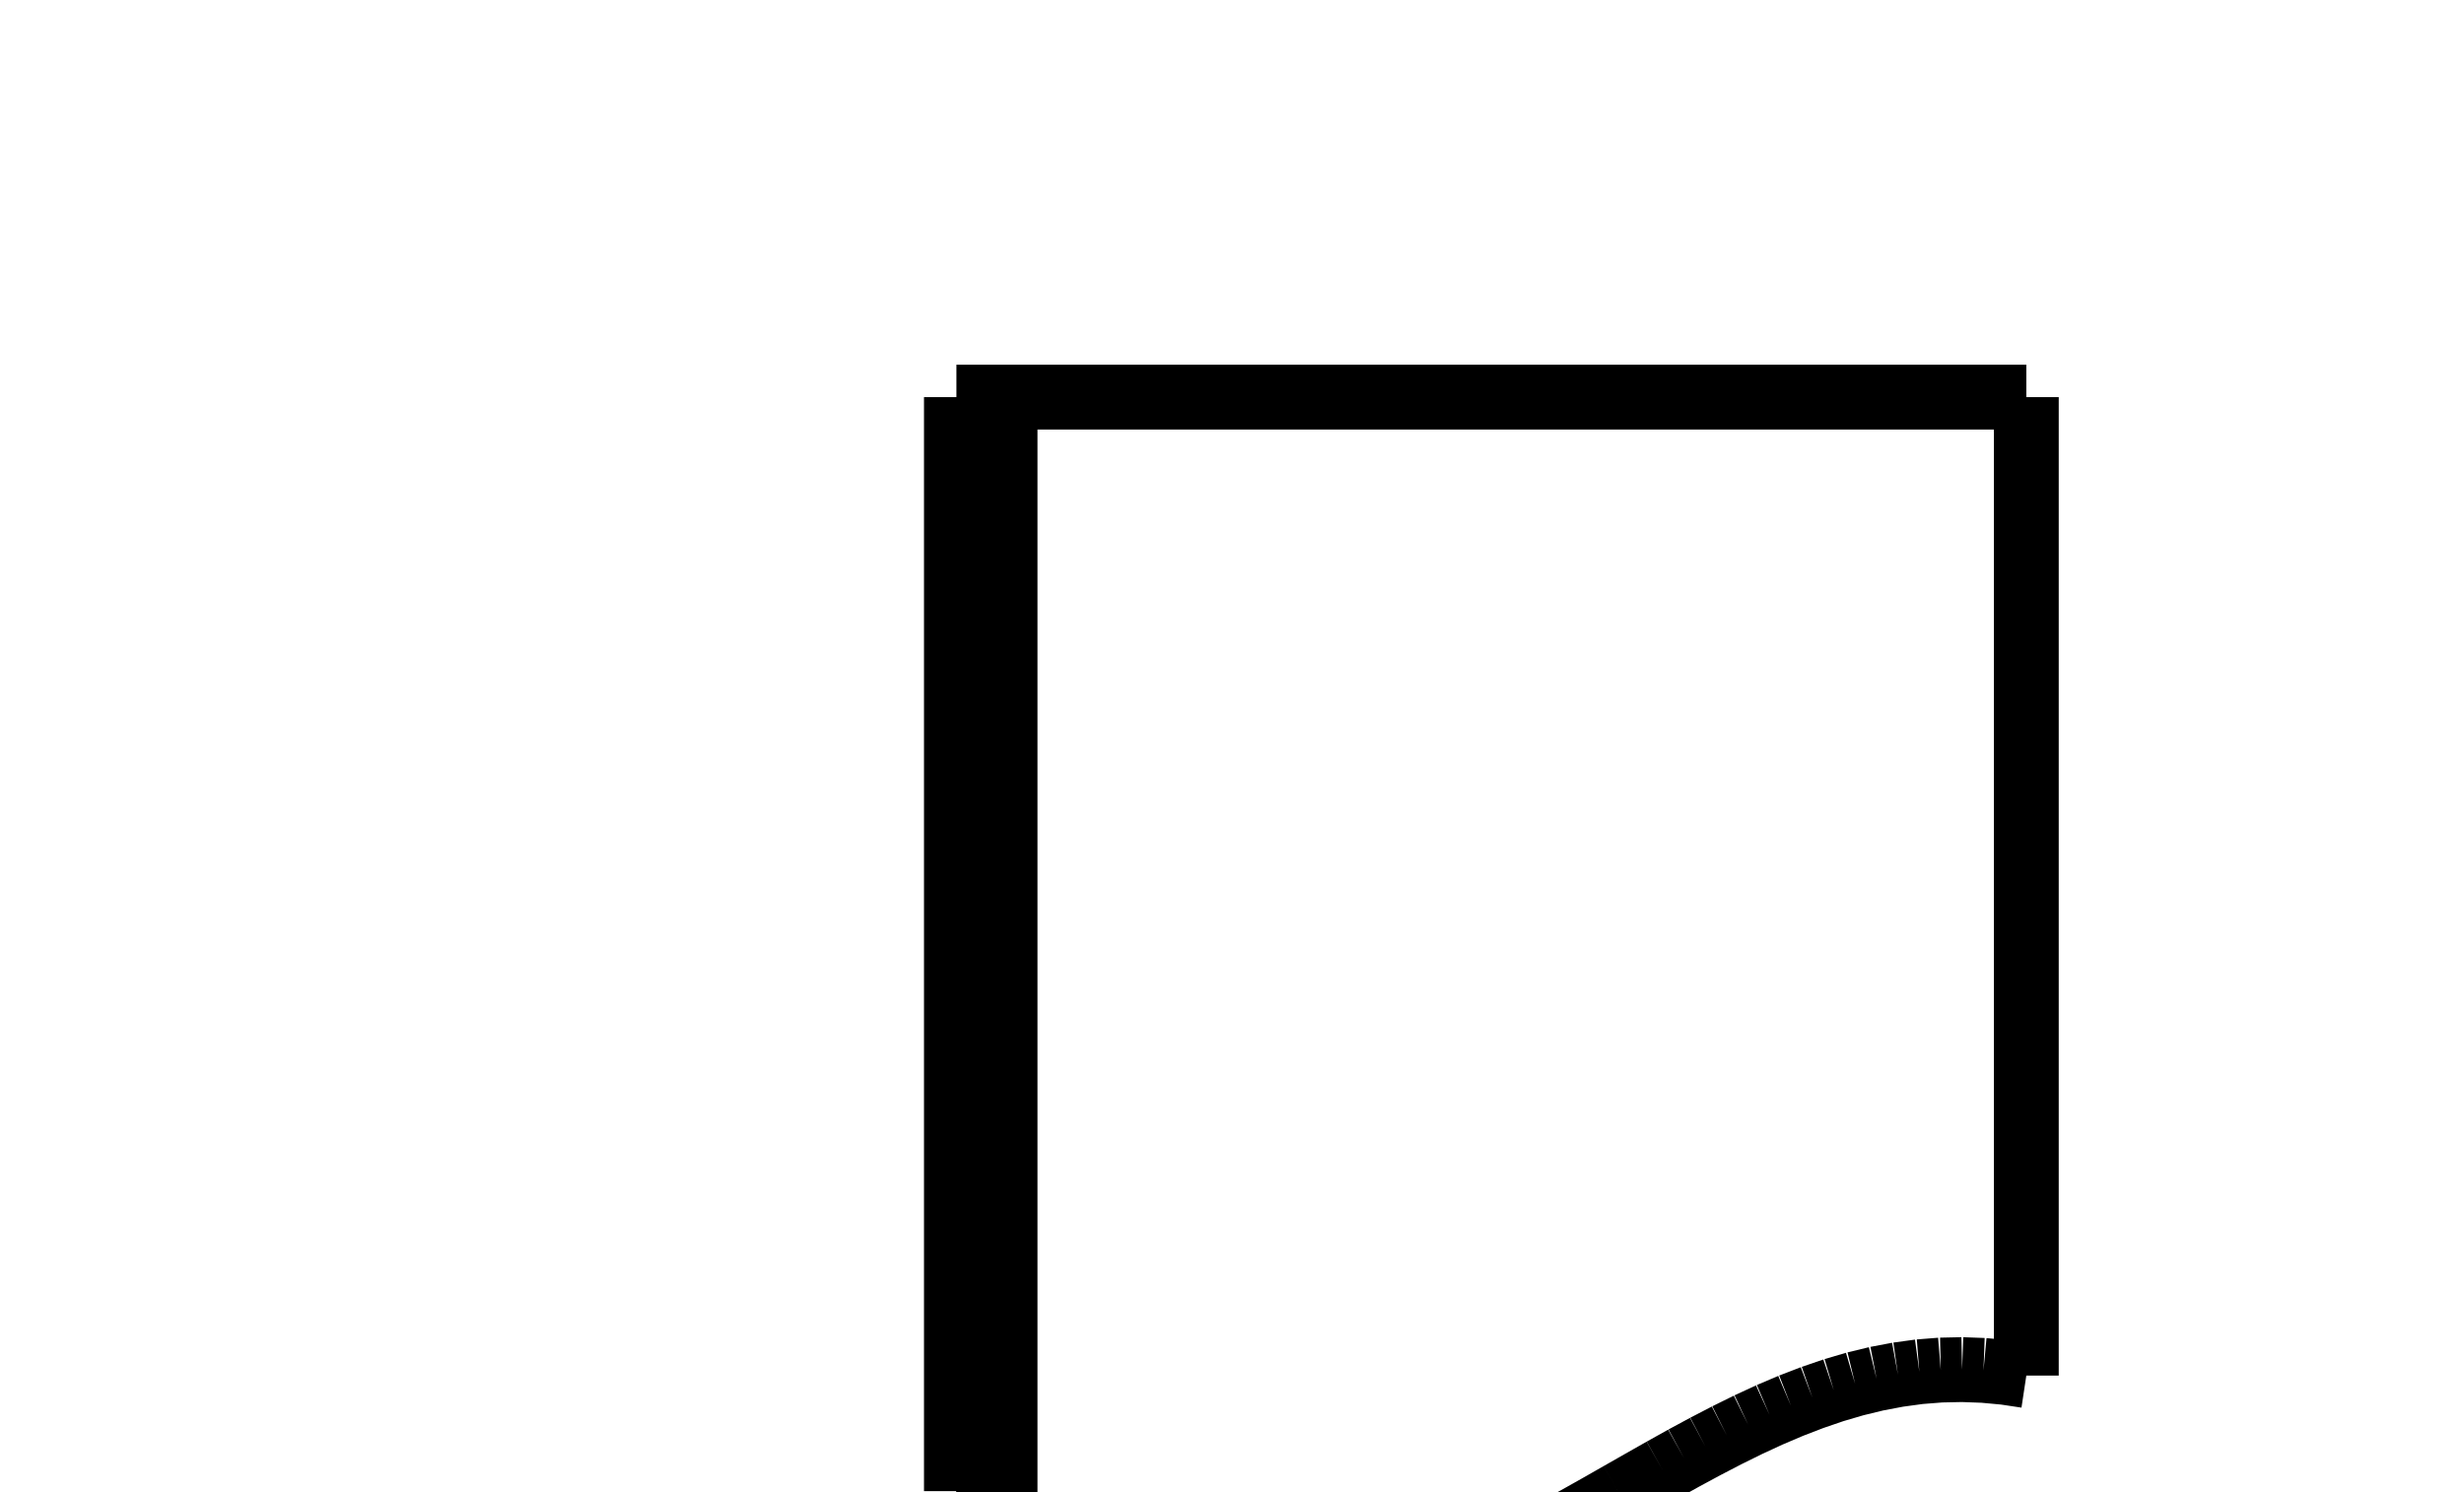
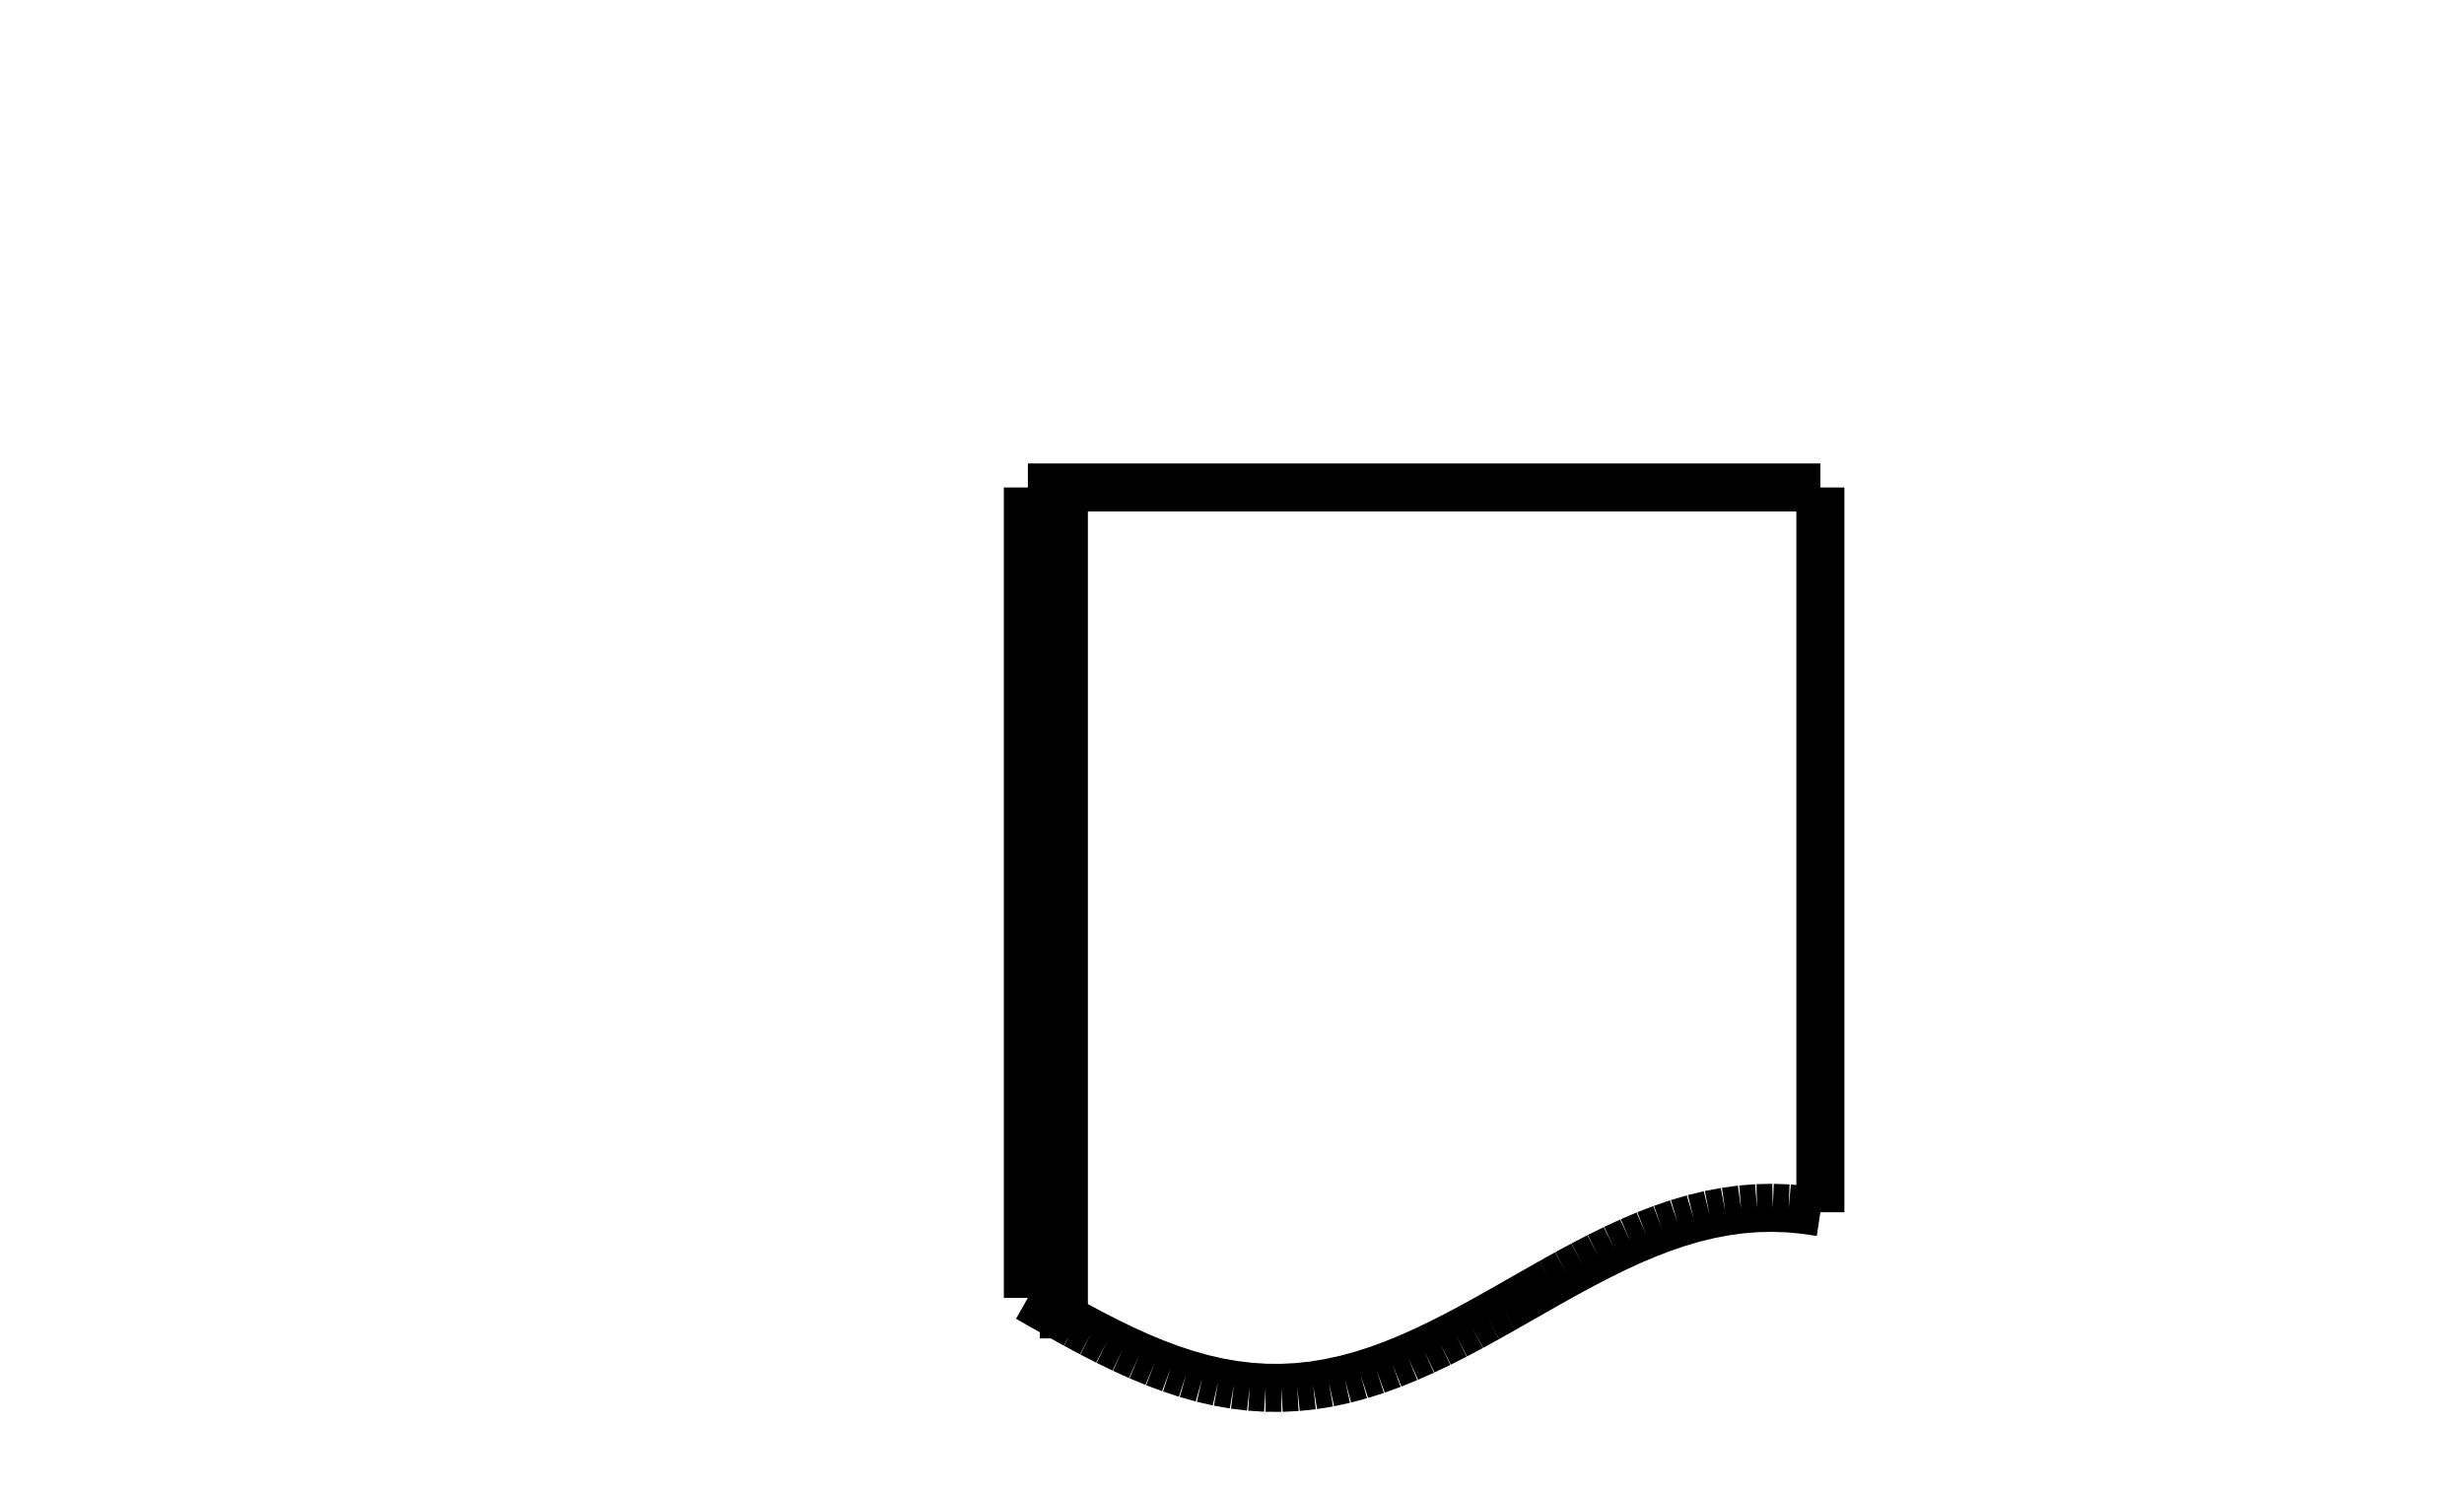
- <svg xmlns="http://www.w3.org/2000/svg" id="s2m-shape-linedDocument" width="100%" class="flowchart" style="max-width: 76px;" viewBox="-8 -8 76 46" role="graphics-document document" aria-roledescription="flowchart-v2">
+ <svg xmlns="http://www.w3.org/2000/svg" id="s2m-shape-linedDocument" width="100%" class="flowchart" style="max-width: 76px;" viewBox="-21.30 -16.05 102.60 62.10" role="graphics-document document" aria-roledescription="flowchart-v2">
  <g>
    <marker id="s2m-shape-linedDocument_flowchart-v2-pointEnd" class="marker flowchart-v2" viewBox="0 0 10 10" refX="5" refY="5" markerUnits="userSpaceOnUse" markerWidth="8" markerHeight="8" orient="auto">
      <path d="M 0 0 L 10 5 L 0 10 z" class="arrowMarkerPath" style="stroke-width: 1; stroke-dasharray: 1,0;" />
    </marker>
    <marker id="s2m-shape-linedDocument_flowchart-v2-pointStart" class="marker flowchart-v2" viewBox="0 0 10 10" refX="4.5" refY="5" markerUnits="userSpaceOnUse" markerWidth="8" markerHeight="8" orient="auto">
      <path d="M 0 5 L 10 10 L 10 0 z" class="arrowMarkerPath" style="stroke-width: 1; stroke-dasharray: 1,0;" />
    </marker>
    <marker id="s2m-shape-linedDocument_flowchart-v2-pointEnd-margin" class="marker flowchart-v2" viewBox="0 0 11.5 14" refX="11.5" refY="7" markerUnits="userSpaceOnUse" markerWidth="10.5" markerHeight="14" orient="auto">
      <path d="M 0 0 L 11.5 7 L 0 14 z" class="arrowMarkerPath" style="stroke-width: 0; stroke-dasharray: 1,0;" />
    </marker>
    <marker id="s2m-shape-linedDocument_flowchart-v2-pointStart-margin" class="marker flowchart-v2" viewBox="0 0 11.5 14" refX="1" refY="7" markerUnits="userSpaceOnUse" markerWidth="11.5" markerHeight="14" orient="auto">
      <polygon points="0,7 11.5,14 11.5,0" class="arrowMarkerPath" style="stroke-width: 0; stroke-dasharray: 1,0;" />
    </marker>
    <marker id="s2m-shape-linedDocument_flowchart-v2-circleEnd" class="marker flowchart-v2" viewBox="0 0 10 10" refX="11" refY="5" markerUnits="userSpaceOnUse" markerWidth="11" markerHeight="11" orient="auto">
      <circle cx="5" cy="5" r="5" class="arrowMarkerPath" style="stroke-width: 1; stroke-dasharray: 1,0;" />
    </marker>
    <marker id="s2m-shape-linedDocument_flowchart-v2-circleStart" class="marker flowchart-v2" viewBox="0 0 10 10" refX="-1" refY="5" markerUnits="userSpaceOnUse" markerWidth="11" markerHeight="11" orient="auto">
      <circle cx="5" cy="5" r="5" class="arrowMarkerPath" style="stroke-width: 1; stroke-dasharray: 1,0;" />
    </marker>
    <marker id="s2m-shape-linedDocument_flowchart-v2-circleEnd-margin" class="marker flowchart-v2" viewBox="0 0 10 10" refY="5" refX="12.25" markerUnits="userSpaceOnUse" markerWidth="14" markerHeight="14" orient="auto">
      <circle cx="5" cy="5" r="5" class="arrowMarkerPath" style="stroke-width: 0; stroke-dasharray: 1,0;" />
    </marker>
    <marker id="s2m-shape-linedDocument_flowchart-v2-circleStart-margin" class="marker flowchart-v2" viewBox="0 0 10 10" refX="-2" refY="5" markerUnits="userSpaceOnUse" markerWidth="14" markerHeight="14" orient="auto">
      <circle cx="5" cy="5" r="5" class="arrowMarkerPath" style="stroke-width: 0; stroke-dasharray: 1,0;" />
    </marker>
    <marker id="s2m-shape-linedDocument_flowchart-v2-crossEnd" class="marker cross flowchart-v2" viewBox="0 0 11 11" refX="12" refY="5.2" markerUnits="userSpaceOnUse" markerWidth="11" markerHeight="11" orient="auto">
      <path d="M 1,1 l 9,9 M 10,1 l -9,9" class="arrowMarkerPath" style="stroke-width: 2; stroke-dasharray: 1,0;" />
    </marker>
    <marker id="s2m-shape-linedDocument_flowchart-v2-crossStart" class="marker cross flowchart-v2" viewBox="0 0 11 11" refX="-1" refY="5.2" markerUnits="userSpaceOnUse" markerWidth="11" markerHeight="11" orient="auto">
      <path d="M 1,1 l 9,9 M 10,1 l -9,9" class="arrowMarkerPath" style="stroke-width: 2; stroke-dasharray: 1,0;" />
    </marker>
    <marker id="s2m-shape-linedDocument_flowchart-v2-crossEnd-margin" class="marker cross flowchart-v2" viewBox="0 0 15 15" refX="17.7" refY="7.5" markerUnits="userSpaceOnUse" markerWidth="12" markerHeight="12" orient="auto">
      <path d="M 1,1 L 14,14 M 1,14 L 14,1" class="arrowMarkerPath" style="stroke-width: 2.5;" />
    </marker>
    <marker id="s2m-shape-linedDocument_flowchart-v2-crossStart-margin" class="marker cross flowchart-v2" viewBox="0 0 15 15" refX="-3.5" refY="7.5" markerUnits="userSpaceOnUse" markerWidth="12" markerHeight="12" orient="auto">
      <path d="M 1,1 L 14,14 M 1,14 L 14,1" class="arrowMarkerPath" style="stroke-width: 2.5; stroke-dasharray: 1,0;" />
    </marker>
    <g class="root">
      <g class="clusters" />
      <g class="edgePaths" />
      <g class="edgeLabels" />
      <g class="nodes">
        <g class="node default" data-look="classic" transform="translate(38, 23)">
          <g class="basic label-container outer-path" transform="translate(0,-1.875)">
-             <path d="M-16.5 -16.875 C-16.5 -8.598, -16.5 -0.321, -16.5 16.875 M-16.5 -16.875 C-16.5 -5.734, -16.5 5.407, -16.5 16.875 M-16.5 16.875 C-16.5 16.875, -16.5 16.875, -16.5 16.875 M-16.5 16.875 C-16.5 16.875, -16.5 16.875, -16.5 16.875 M-16.5 16.875 C-16.277 17.002, -16.053 17.13, -15.84 17.251 M-16.5 16.875 C-16.326 16.974, -16.151 17.074, -15.84 17.251 M-15.84 17.251 C-15.667 17.349, -15.493 17.447, -15.18 17.624 M-15.84 17.251 C-15.677 17.343, -15.514 17.435, -15.18 17.624 M-15.18 17.624 C-14.999 17.724, -14.818 17.824, -14.52 17.989 M-15.18 17.624 C-14.979 17.735, -14.777 17.847, -14.52 17.989 M-14.52 17.989 C-14.296 18.109, -14.071 18.229, -13.86 18.343 M-14.52 17.989 C-14.282 18.116, -14.044 18.244, -13.86 18.343 M-13.86 18.343 C-13.718 18.415, -13.576 18.488, -13.2 18.682 M-13.86 18.343 C-13.614 18.469, -13.368 18.595, -13.2 18.682 M-13.2 18.682 C-12.951 18.803, -12.702 18.924, -12.54 19.002 M-13.2 18.682 C-13.033 18.763, -12.867 18.844, -12.54 19.002 M-12.54 19.002 C-12.305 19.109, -12.071 19.215, -11.88 19.301 M-12.54 19.002 C-12.398 19.067, -12.256 19.131, -11.88 19.301 M-11.88 19.301 C-11.715 19.37, -11.549 19.439, -11.22 19.576 M-11.88 19.301 C-11.652 19.396, -11.424 19.491, -11.22 19.576 M-11.22 19.576 C-11.035 19.645, -10.851 19.715, -10.56 19.824 M-11.22 19.576 C-11.061 19.636, -10.902 19.695, -10.56 19.824 M-10.56 19.824 C-10.414 19.872, -10.267 19.92, -9.9 20.041 M-10.56 19.824 C-10.336 19.898, -10.111 19.972, -9.9 20.041 M-9.9 20.041 C-9.752 20.083, -9.605 20.124, -9.24 20.227 M-9.9 20.041 C-9.752 20.083, -9.605 20.124, -9.24 20.227 M-9.24 20.227 C-9.079 20.264, -8.919 20.301, -8.58 20.379 M-9.24 20.227 C-9.065 20.267, -8.89 20.307, -8.58 20.379 M-8.58 20.379 C-8.355 20.419, -8.129 20.458, -7.92 20.495 M-8.58 20.379 C-8.385 20.413, -8.19 20.448, -7.92 20.495 M-7.92 20.495 C-7.785 20.511, -7.651 20.528, -7.26 20.575 M-7.92 20.495 C-7.711 20.52, -7.503 20.546, -7.26 20.575 M-7.26 20.575 C-7.024 20.59, -6.788 20.606, -6.6 20.618 M-7.26 20.575 C-7.073 20.587, -6.886 20.599, -6.6 20.618 M-6.6 20.618 C-6.431 20.619, -6.262 20.62, -5.94 20.622 M-6.6 20.618 C-6.363 20.619, -6.127 20.621, -5.94 20.622 M-5.94 20.622 C-5.729 20.612, -5.519 20.601, -5.28 20.589 M-5.94 20.622 C-5.76 20.613, -5.58 20.604, -5.28 20.589 M-5.28 20.589 C-5.025 20.562, -4.77 20.535, -4.62 20.519 M-5.28 20.589 C-5.147 20.575, -5.015 20.561, -4.62 20.519 M-4.62 20.519 C-4.471 20.494, -4.323 20.47, -3.96 20.411 M-4.62 20.519 C-4.431 20.488, -4.243 20.457, -3.96 20.411 M-3.96 20.411 C-3.711 20.357, -3.461 20.303, -3.3 20.268 M-3.96 20.411 C-3.725 20.36, -3.491 20.31, -3.3 20.268 M-3.3 20.268 C-3.108 20.216, -2.915 20.165, -2.64 20.091 M-3.3 20.268 C-3.09 20.212, -2.88 20.155, -2.64 20.091 M-2.64 20.091 C-2.409 20.017, -2.177 19.944, -1.98 19.881 M-2.64 20.091 C-2.39 20.011, -2.141 19.932, -1.98 19.881 M-1.98 19.881 C-1.727 19.789, -1.473 19.697, -1.32 19.641 M-1.98 19.881 C-1.78 19.808, -1.579 19.735, -1.32 19.641 M-1.32 19.641 C-1.112 19.556, -0.903 19.471, -0.66 19.373 M-1.32 19.641 C-1.075 19.541, -0.831 19.442, -0.66 19.373 M-0.66 19.373 C-0.433 19.272, -0.206 19.171, 0 19.079 M-0.66 19.373 C-0.407 19.26, -0.155 19.148, 0 19.079 M0 19.079 C0.225 18.972, 0.449 18.864, 0.66 18.764 M0 19.079 C0.25 18.96, 0.5 18.84, 0.66 18.764 M0.66 18.764 C0.811 18.687, 0.963 18.61, 1.32 18.429 M0.66 18.764 C0.873 18.655, 1.086 18.547, 1.32 18.429 M1.32 18.429 C1.503 18.332, 1.685 18.235, 1.98 18.079 M1.32 18.429 C1.47 18.349, 1.621 18.269, 1.98 18.079 M1.98 18.079 C2.17 17.974, 2.36 17.87, 2.64 17.716 M1.98 18.079 C2.18 17.969, 2.38 17.859, 2.64 17.716 M2.64 17.716 C2.894 17.573, 3.149 17.43, 3.3 17.345 M2.64 17.716 C2.878 17.582, 3.115 17.449, 3.3 17.345 M3.3 17.345 C3.469 17.249, 3.638 17.153, 3.96 16.969 M3.3 17.345 C3.535 17.211, 3.769 17.078, 3.96 16.969 M3.96 16.969 C4.131 16.872, 4.301 16.774, 4.62 16.593 M3.96 16.969 C4.095 16.892, 4.229 16.816, 4.62 16.593 M4.62 16.593 C4.78 16.502, 4.94 16.411, 5.28 16.219 M4.62 16.593 C4.762 16.512, 4.904 16.432, 5.28 16.219 M5.28 16.219 C5.476 16.11, 5.671 16.001, 5.94 15.851 M5.28 16.219 C5.418 16.142, 5.557 16.065, 5.94 15.851 M5.94 15.851 C6.075 15.778, 6.21 15.705, 6.6 15.495 M5.94 15.851 C6.147 15.74, 6.353 15.628, 6.6 15.495 M6.6 15.495 C6.835 15.372, 7.071 15.25, 7.26 15.152 M6.6 15.495 C6.782 15.4, 6.965 15.305, 7.26 15.152 M7.26 15.152 C7.522 15.022, 7.784 14.893, 7.92 14.826 M7.26 15.152 C7.474 15.046, 7.687 14.941, 7.92 14.826 M7.92 14.826 C8.124 14.732, 8.328 14.637, 8.58 14.521 M7.92 14.826 C8.165 14.713, 8.41 14.6, 8.58 14.521 M8.58 14.521 C8.809 14.424, 9.038 14.326, 9.24 14.24 M8.58 14.521 C8.759 14.445, 8.938 14.369, 9.24 14.24 M9.24 14.24 C9.472 14.151, 9.704 14.061, 9.9 13.986 M9.24 14.24 C9.382 14.185, 9.525 14.13, 9.9 13.986 M9.9 13.986 C10.122 13.91, 10.343 13.834, 10.56 13.76 M9.9 13.986 C10.115 13.912, 10.329 13.839, 10.56 13.76 M10.56 13.76 C10.792 13.692, 11.023 13.624, 11.22 13.566 M10.56 13.76 C10.727 13.711, 10.895 13.662, 11.22 13.566 M11.22 13.566 C11.411 13.52, 11.601 13.474, 11.88 13.406 M11.22 13.566 C11.427 13.516, 11.635 13.466, 11.88 13.406 M11.88 13.406 C12.087 13.367, 12.294 13.327, 12.54 13.281 M11.88 13.406 C12.142 13.356, 12.404 13.306, 12.54 13.281 M12.54 13.281 C12.747 13.253, 12.955 13.225, 13.2 13.191 M12.54 13.281 C12.681 13.261, 12.822 13.242, 13.2 13.191 M13.2 13.191 C13.337 13.181, 13.475 13.17, 13.86 13.139 M13.2 13.191 C13.431 13.173, 13.662 13.155, 13.86 13.139 M13.86 13.139 C14.041 13.136, 14.222 13.132, 14.52 13.125 M13.86 13.139 C14.058 13.135, 14.257 13.131, 14.52 13.125 M14.52 13.125 C14.722 13.133, 14.924 13.14, 15.18 13.149 M14.52 13.125 C14.719 13.132, 14.918 13.14, 15.18 13.149 M15.18 13.149 C15.349 13.165, 15.519 13.18, 15.84 13.21 M15.18 13.149 C15.364 13.166, 15.549 13.183, 15.84 13.21 M15.84 13.21 C15.978 13.231, 16.116 13.251, 16.5 13.309 M15.84 13.21 C16.044 13.241, 16.248 13.271, 16.5 13.309 M16.5 13.309 C16.5 6.348, 16.5 -0.613, 16.5 -16.875 M16.5 13.309 C16.5 5.206, 16.5 -2.897, 16.5 -16.875 M16.5 -16.875 C8.757 -16.875, 1.014 -16.875, -16.5 -16.875 M16.5 -16.875 C9.852 -16.875, 3.205 -16.875, -16.5 -16.875 M-16.5 -16.875 C-16.033 -16.875, -15.566 -16.875, -15 -16.875 M-16.5 -16.875 C-16.171 -16.875, -15.843 -16.875, -15 -16.875 M-15 -16.875 C-15 -7.283, -15 2.309, -15 18.562 M-15 -16.875 C-15 -7.25, -15 2.375, -15 18.562 M-15 18.562 C-15 7.121, -15 -4.321, -15 -16.875 M-15 18.562 C-15 7.578, -15 -3.406, -15 -16.875 M-15 -16.875 C-15.366 -16.875, -15.732 -16.875, -16.5 -16.875 M-15 -16.875 C-15.592 -16.875, -16.184 -16.875, -16.5 -16.875" stroke="currentColor" stroke-width="2" fill="none" vector-effect="non-scaling-stroke" />
+             <path d="M-16.5 -16.875 C-16.5 -8.175, -16.5 0.525, -16.5 16.875 M-16.5 -16.875 C-16.5 -5.085, -16.5 6.705, -16.5 16.875 M-16.5 16.875 C-16.5 16.875, -16.5 16.875, -16.5 16.875 M-16.5 16.875 C-16.5 16.875, -16.5 16.875, -16.5 16.875 M-16.5 16.875 C-16.248 17.018, -15.997 17.162, -15.84 17.251 M-16.5 16.875 C-16.308 16.984, -16.116 17.094, -15.84 17.251 M-15.84 17.251 C-15.662 17.352, -15.485 17.452, -15.18 17.624 M-15.84 17.251 C-15.611 17.381, -15.382 17.51, -15.18 17.624 M-15.18 17.624 C-14.958 17.747, -14.736 17.869, -14.52 17.989 M-15.18 17.624 C-14.988 17.73, -14.795 17.837, -14.52 17.989 M-14.52 17.989 C-14.301 18.106, -14.082 18.224, -13.86 18.343 M-14.52 17.989 C-14.341 18.085, -14.161 18.181, -13.86 18.343 M-13.86 18.343 C-13.674 18.438, -13.487 18.534, -13.2 18.682 M-13.86 18.343 C-13.599 18.476, -13.339 18.61, -13.2 18.682 M-13.2 18.682 C-13.037 18.761, -12.874 18.84, -12.54 19.002 M-13.2 18.682 C-13.02 18.769, -12.839 18.857, -12.54 19.002 M-12.54 19.002 C-12.4 19.066, -12.26 19.129, -11.88 19.301 M-12.54 19.002 C-12.311 19.106, -12.082 19.21, -11.88 19.301 M-11.88 19.301 C-11.642 19.4, -11.404 19.499, -11.22 19.576 M-11.88 19.301 C-11.722 19.367, -11.564 19.433, -11.22 19.576 M-11.22 19.576 C-11.078 19.629, -10.936 19.682, -10.56 19.824 M-11.22 19.576 C-11.043 19.643, -10.865 19.709, -10.56 19.824 M-10.56 19.824 C-10.373 19.885, -10.186 19.947, -9.9 20.041 M-10.56 19.824 C-10.315 19.904, -10.07 19.985, -9.9 20.041 M-9.9 20.041 C-9.754 20.082, -9.609 20.123, -9.24 20.227 M-9.9 20.041 C-9.668 20.107, -9.435 20.172, -9.24 20.227 M-9.24 20.227 C-9.051 20.27, -8.861 20.314, -8.58 20.379 M-9.24 20.227 C-9.091 20.261, -8.941 20.296, -8.58 20.379 M-8.58 20.379 C-8.324 20.424, -8.068 20.469, -7.92 20.495 M-8.58 20.379 C-8.38 20.414, -8.181 20.449, -7.92 20.495 M-7.92 20.495 C-7.679 20.524, -7.437 20.554, -7.26 20.575 M-7.92 20.495 C-7.728 20.518, -7.536 20.542, -7.26 20.575 M-7.26 20.575 C-7.109 20.585, -6.958 20.595, -6.6 20.618 M-7.26 20.575 C-7.005 20.592, -6.75 20.608, -6.6 20.618 M-6.6 20.618 C-6.355 20.619, -6.11 20.621, -5.94 20.622 M-6.6 20.618 C-6.381 20.619, -6.162 20.621, -5.94 20.622 M-5.94 20.622 C-5.678 20.609, -5.415 20.596, -5.28 20.589 M-5.94 20.622 C-5.699 20.61, -5.459 20.598, -5.28 20.589 M-5.28 20.589 C-5.123 20.572, -4.966 20.556, -4.62 20.519 M-5.28 20.589 C-5.105 20.571, -4.93 20.552, -4.62 20.519 M-4.62 20.519 C-4.464 20.493, -4.308 20.468, -3.96 20.411 M-4.62 20.519 C-4.408 20.484, -4.196 20.45, -3.96 20.411 M-3.96 20.411 C-3.778 20.372, -3.595 20.332, -3.3 20.268 M-3.96 20.411 C-3.739 20.363, -3.518 20.315, -3.3 20.268 M-3.3 20.268 C-3.146 20.227, -2.991 20.185, -2.64 20.091 M-3.3 20.268 C-3.093 20.212, -2.885 20.157, -2.64 20.091 M-2.64 20.091 C-2.416 20.019, -2.192 19.948, -1.98 19.881 M-2.64 20.091 C-2.421 20.021, -2.203 19.952, -1.98 19.881 M-1.98 19.881 C-1.748 19.796, -1.516 19.712, -1.32 19.641 M-1.98 19.881 C-1.839 19.83, -1.699 19.779, -1.32 19.641 M-1.32 19.641 C-1.168 19.579, -1.016 19.517, -0.66 19.373 M-1.32 19.641 C-1.12 19.56, -0.921 19.478, -0.66 19.373 M-0.66 19.373 C-0.468 19.287, -0.276 19.202, 0 19.079 M-0.66 19.373 C-0.517 19.309, -0.374 19.246, 0 19.079 M0 19.079 C0.196 18.985, 0.392 18.892, 0.66 18.764 M0 19.079 C0.169 18.998, 0.338 18.918, 0.66 18.764 M0.66 18.764 C0.851 18.667, 1.043 18.57, 1.32 18.429 M0.66 18.764 C0.878 18.653, 1.096 18.542, 1.32 18.429 M1.32 18.429 C1.527 18.319, 1.734 18.209, 1.98 18.079 M1.32 18.429 C1.517 18.324, 1.714 18.22, 1.98 18.079 M1.98 18.079 C2.222 17.946, 2.464 17.813, 2.64 17.716 M1.98 18.079 C2.122 18.001, 2.263 17.923, 2.64 17.716 M2.64 17.716 C2.859 17.593, 3.078 17.47, 3.3 17.345 M2.64 17.716 C2.838 17.605, 3.035 17.494, 3.3 17.345 M3.3 17.345 C3.528 17.215, 3.757 17.085, 3.96 16.969 M3.3 17.345 C3.515 17.223, 3.729 17.101, 3.96 16.969 M3.96 16.969 C4.181 16.843, 4.402 16.717, 4.62 16.593 M3.96 16.969 C4.171 16.849, 4.383 16.728, 4.62 16.593 M4.62 16.593 C4.779 16.502, 4.938 16.412, 5.28 16.219 M4.62 16.593 C4.768 16.509, 4.915 16.425, 5.28 16.219 M5.28 16.219 C5.431 16.135, 5.581 16.051, 5.94 15.851 M5.28 16.219 C5.541 16.073, 5.803 15.928, 5.94 15.851 M5.94 15.851 C6.184 15.719, 6.429 15.587, 6.6 15.495 M5.94 15.851 C6.106 15.761, 6.273 15.672, 6.6 15.495 M6.6 15.495 C6.762 15.411, 6.923 15.327, 7.26 15.152 M6.6 15.495 C6.83 15.375, 7.061 15.255, 7.26 15.152 M7.26 15.152 C7.497 15.035, 7.734 14.918, 7.92 14.826 M7.26 15.152 C7.408 15.079, 7.556 15.006, 7.92 14.826 M7.92 14.826 C8.076 14.754, 8.231 14.682, 8.58 14.521 M7.92 14.826 C8.114 14.736, 8.309 14.646, 8.58 14.521 M8.58 14.521 C8.818 14.42, 9.057 14.318, 9.24 14.24 M8.58 14.521 C8.757 14.446, 8.933 14.371, 9.24 14.24 M9.24 14.24 C9.43 14.167, 9.621 14.093, 9.9 13.986 M9.24 14.24 C9.478 14.148, 9.716 14.056, 9.9 13.986 M9.9 13.986 C10.044 13.936, 10.189 13.887, 10.56 13.76 M9.9 13.986 C10.099 13.917, 10.299 13.849, 10.56 13.76 M10.56 13.76 C10.801 13.69, 11.041 13.619, 11.22 13.566 M10.56 13.76 C10.775 13.697, 10.991 13.634, 11.22 13.566 M11.22 13.566 C11.395 13.524, 11.569 13.481, 11.88 13.406 M11.22 13.566 C11.472 13.505, 11.724 13.444, 11.88 13.406 M11.88 13.406 C12.041 13.375, 12.202 13.345, 12.54 13.281 M11.88 13.406 C12.096 13.365, 12.312 13.324, 12.54 13.281 M12.54 13.281 C12.755 13.252, 12.97 13.223, 13.2 13.191 M12.54 13.281 C12.742 13.253, 12.944 13.226, 13.2 13.191 M13.2 13.191 C13.374 13.178, 13.548 13.164, 13.86 13.139 M13.2 13.191 C13.459 13.171, 13.719 13.151, 13.86 13.139 M13.86 13.139 C14.124 13.134, 14.387 13.128, 14.52 13.125 M13.86 13.139 C14.018 13.136, 14.177 13.133, 14.52 13.125 M14.52 13.125 C14.722 13.133, 14.924 13.14, 15.18 13.149 M14.52 13.125 C14.694 13.132, 14.868 13.138, 15.18 13.149 M15.18 13.149 C15.332 13.163, 15.484 13.177, 15.84 13.21 M15.18 13.149 C15.358 13.166, 15.537 13.182, 15.84 13.21 M15.84 13.21 C16.101 13.249, 16.362 13.288, 16.5 13.309 M15.84 13.21 C16.025 13.238, 16.21 13.265, 16.5 13.309 M16.5 13.309 C16.5 5.311, 16.5 -2.687, 16.5 -16.875 M16.5 13.309 C16.5 1.969, 16.5 -9.37, 16.5 -16.875 M16.5 -16.875 C6.035 -16.875, -4.43 -16.875, -16.5 -16.875 M16.5 -16.875 C5.716 -16.875, -5.067 -16.875, -16.5 -16.875 M-16.5 -16.875 C-16.063 -16.875, -15.625 -16.875, -15 -16.875 M-16.5 -16.875 C-15.934 -16.875, -15.369 -16.875, -15 -16.875 M-15 -16.875 C-15 -5.892, -15 5.091, -15 18.562 M-15 -16.875 C-15 -5.082, -15 6.711, -15 18.562 M-15 18.562 C-15 6.456, -15 -5.65, -15 -16.875 M-15 18.562 C-15 10.202, -15 1.842, -15 -16.875 M-15 -16.875 C-15.506 -16.875, -16.012 -16.875, -16.5 -16.875 M-15 -16.875 C-15.313 -16.875, -15.627 -16.875, -16.5 -16.875" stroke="currentColor" stroke-width="2" fill="none" vector-effect="non-scaling-stroke" />
          </g>
        </g>
      </g>
    </g>
  </g>
  <linearGradient id="s2m-shape-linedDocument-gradient" gradientUnits="objectBoundingBox" x1="0%" y1="0%" x2="100%" y2="0%">
    <stop offset="0%" stop-color="hsl(40.588, 60%, 83.333%)" stop-opacity="1" />
    <stop offset="100%" stop-color="hsl(-79.412, 60%, 83.333%)" stop-opacity="1" />
  </linearGradient>
</svg>
